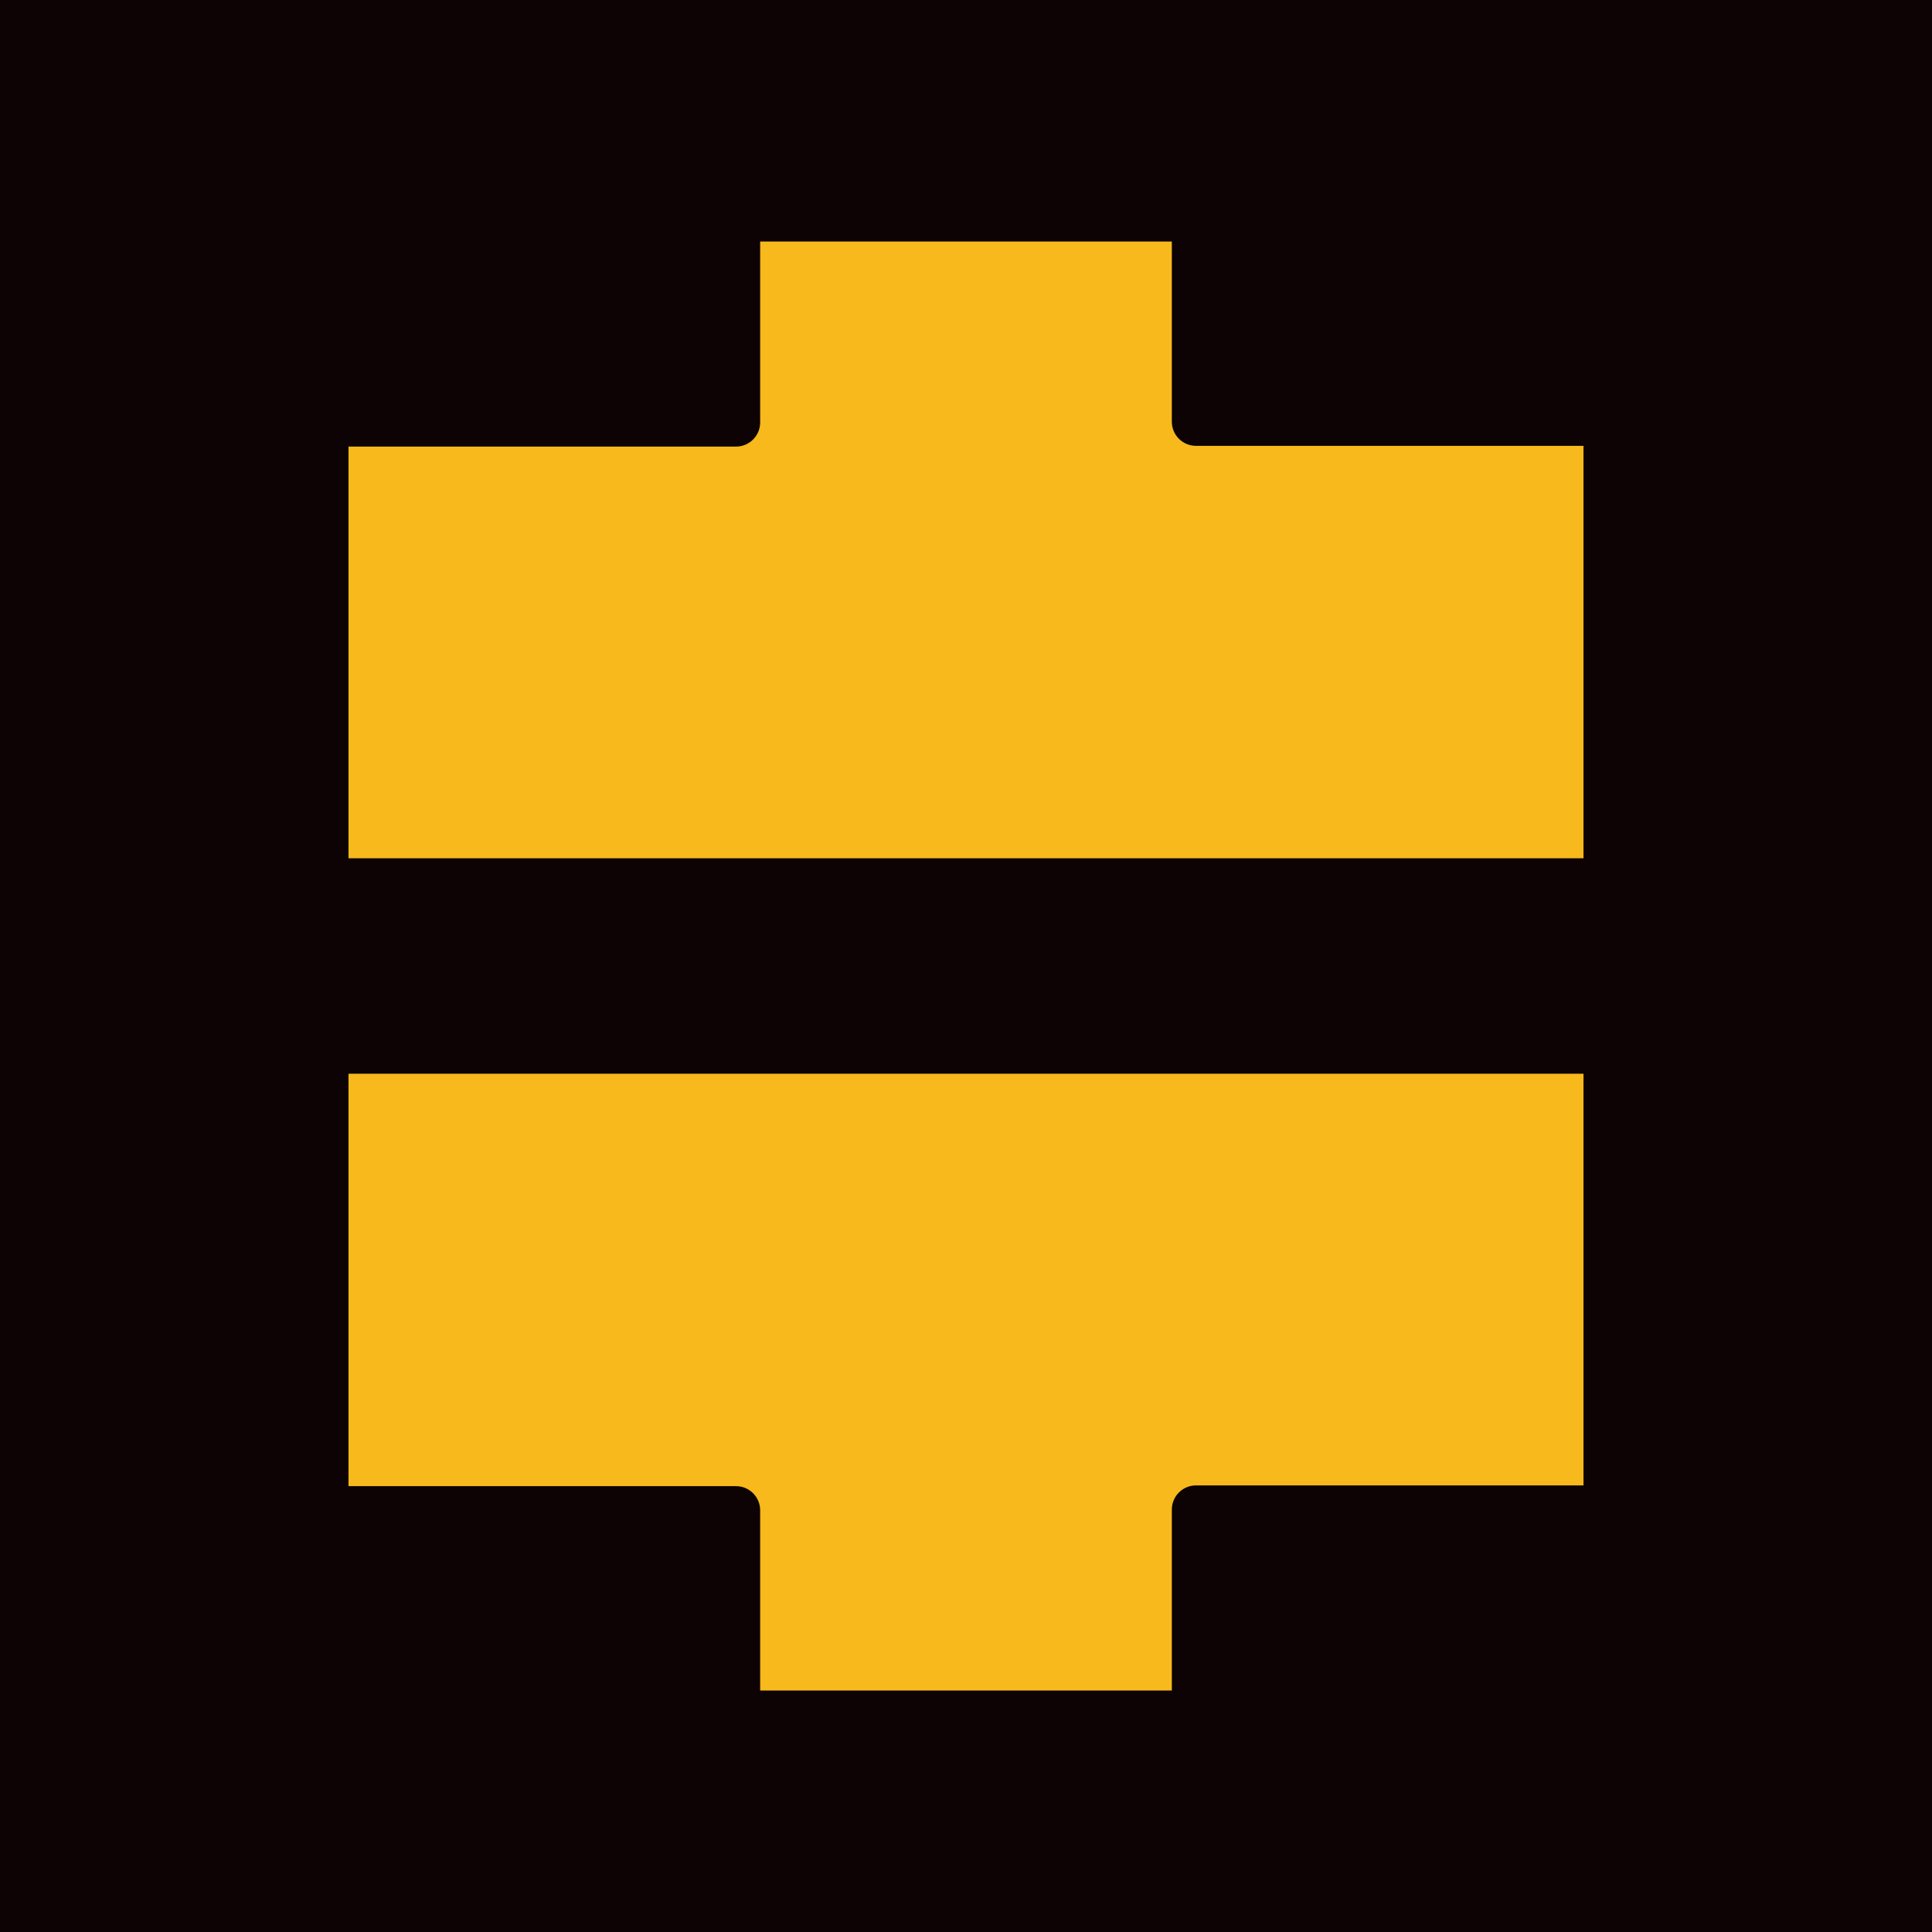
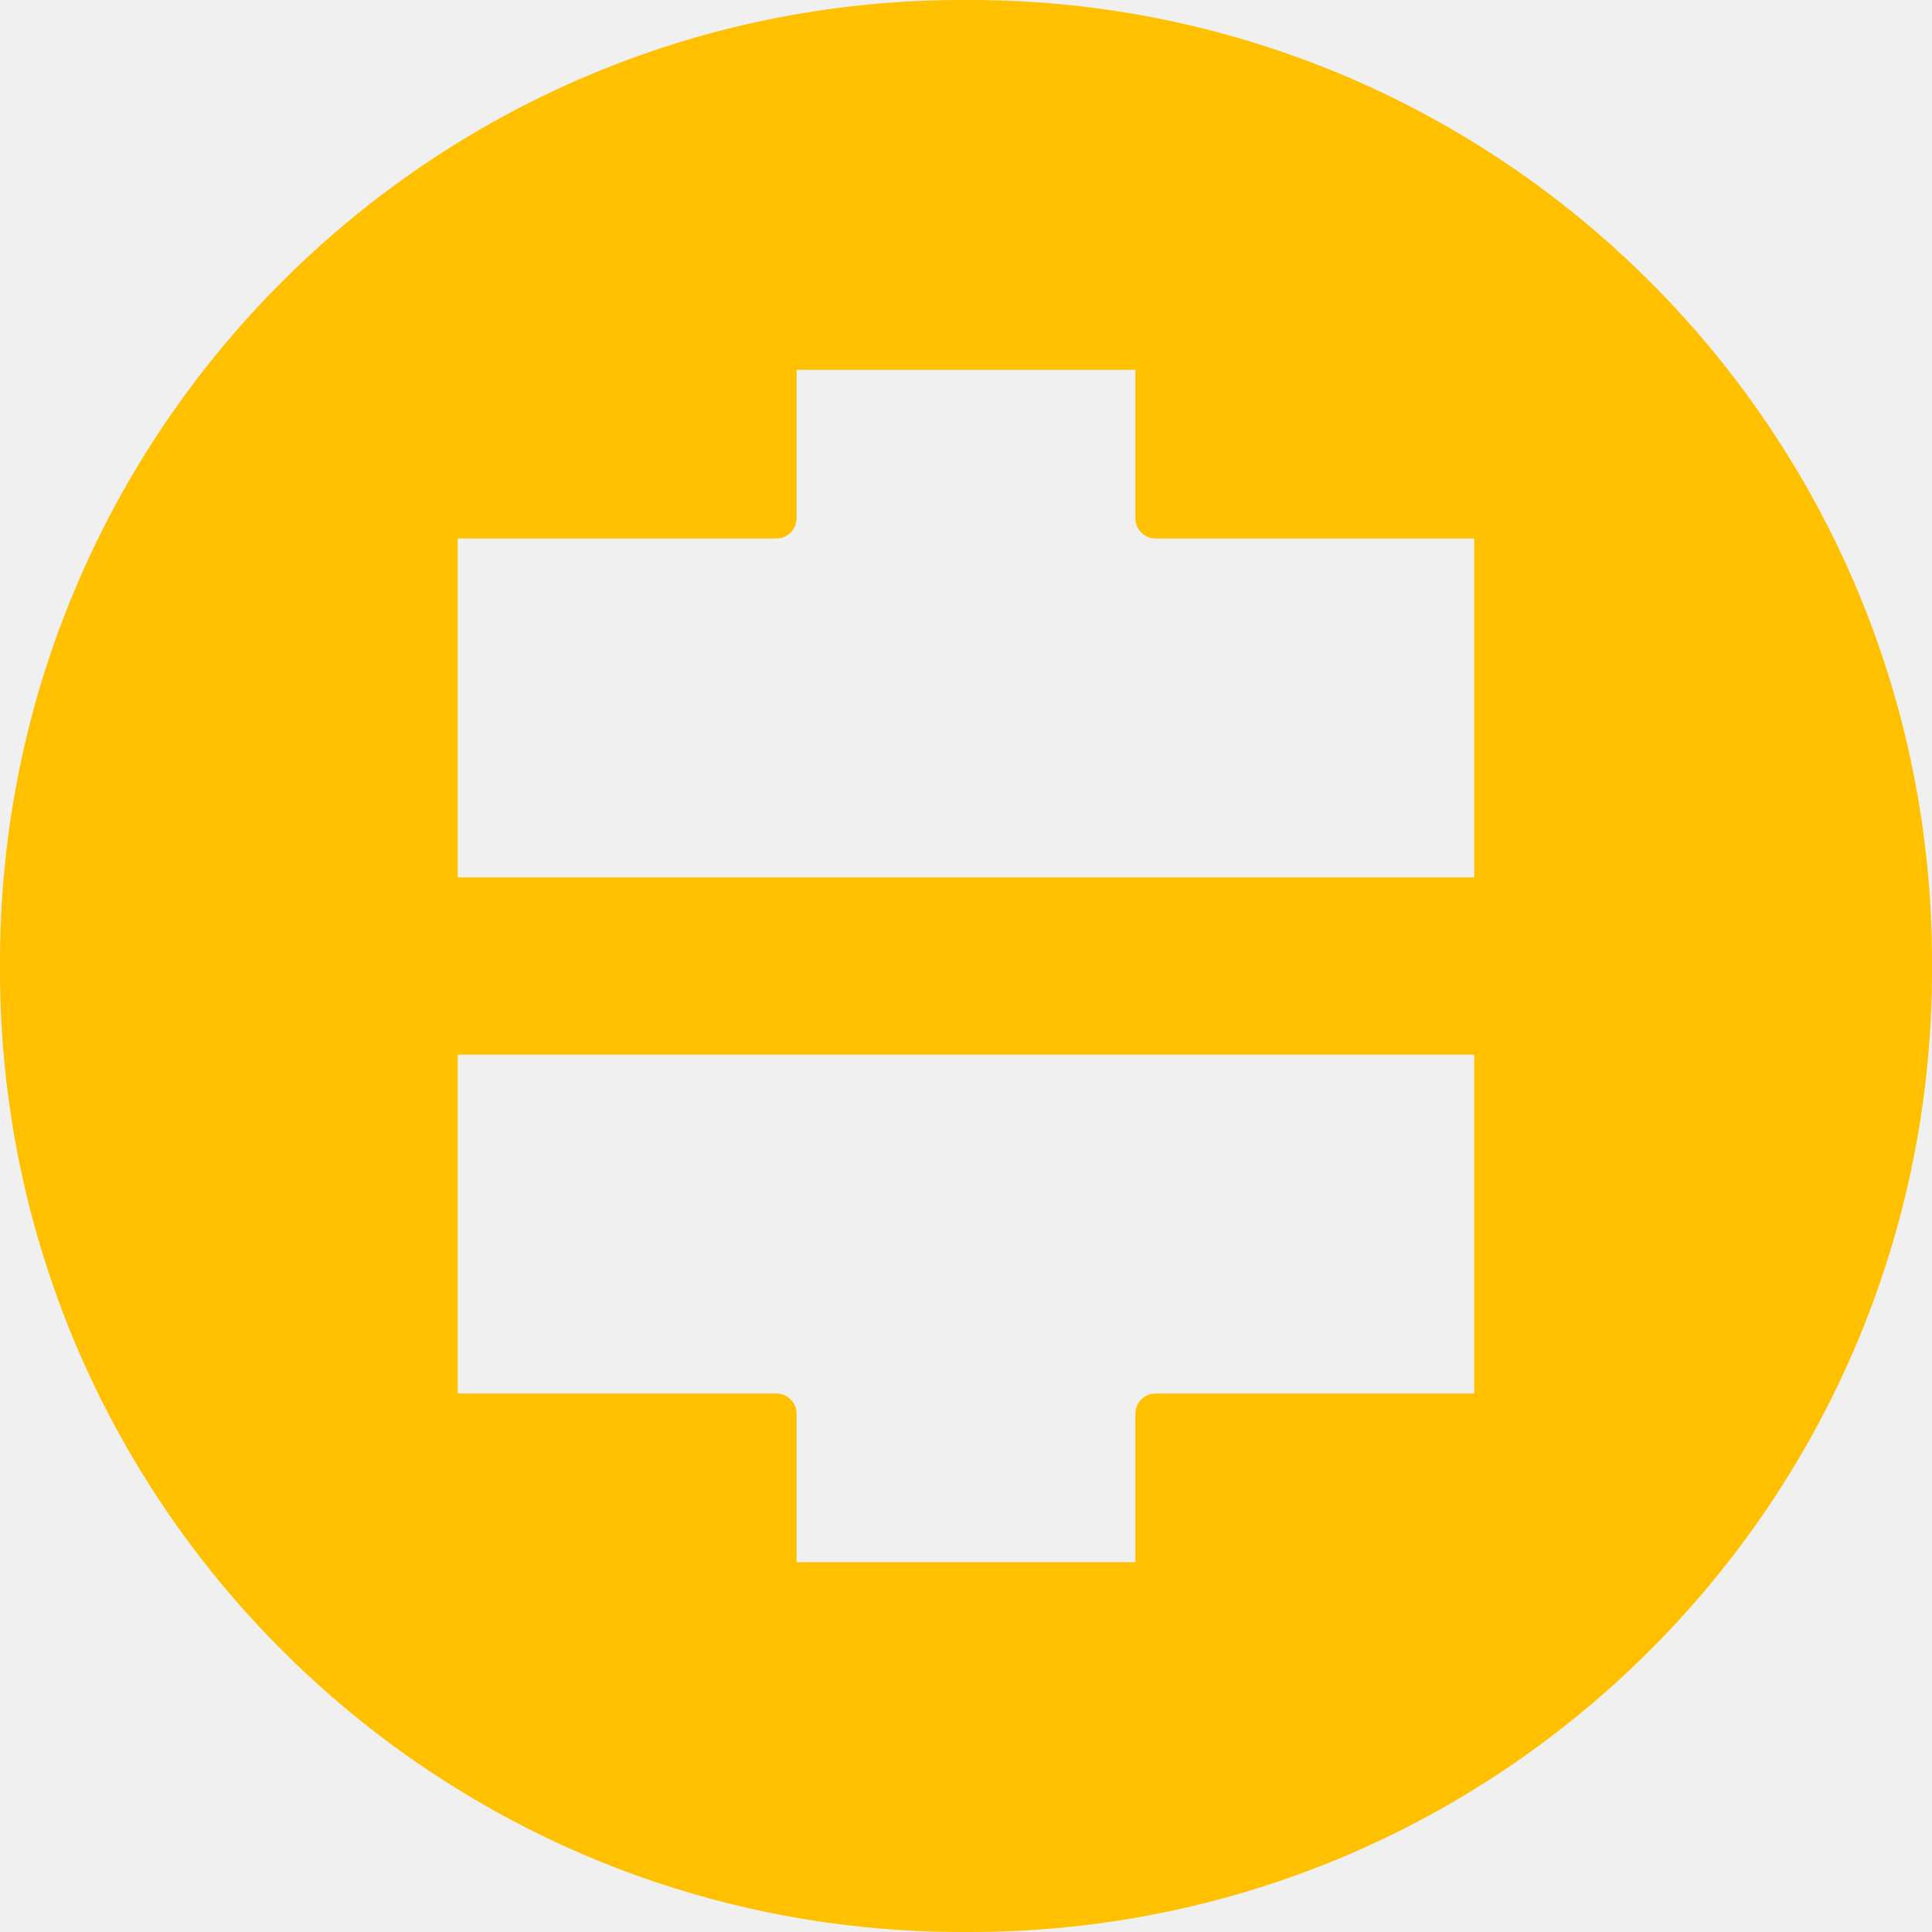
- <svg xmlns="http://www.w3.org/2000/svg" id="图层_1" data-name="图层 1" viewBox="0 0 52 52">
-   <defs>
-     <style>.cls-1{fill:#0e0304;}.cls-2{fill:#f7b91c;}</style>
-   </defs>
-   <rect class="cls-1" width="52" height="52" />
-   <path class="cls-2" d="M9.38,23.1H42.62V12H32.19a.65.65,0,0,1-.65-.65V6.5H20.46v4.87a.65.65,0,0,1-.65.65H9.38Z" />
-   <path class="cls-2" d="M42.62,28.9H9.38V40H19.81a.65.65,0,0,1,.65.65V45.5H31.54V40.63a.65.65,0,0,1,.65-.65H42.62Z" />
+ <svg xmlns="http://www.w3.org/2000/svg" version="1.1" id="图层_1" x="0px" y="0px" viewBox="0 0 512 512" style="enable-background:new 0 0 512 512;" xml:space="preserve">
+   <style type="text/css">
+ 	.st0{fill:#171717;}
+ 	.st1{fill:#EB5C20;}
+ 	.st2{fill:#1E5D91;}
+ 	.st3{fill:#E29227;}
+ 	.st4{fill:#1C9965;}
+ 	.st5{fill:#70BA33;}
+ 	.st6{fill:#C6224E;}
+ 	.st7{fill:#0E0304;}
+ 	.st8{fill:#29292C;}
+ 	.st9{fill:#B5B5B6;}
+ 	.st10{fill:#2E3032;}
+ 	.st11{fill:#1A1A1B;}
+ 	.st12{fill:#757579;}
+ 	.st13{fill:#DF5B23;}
+ 	.st14{fill:#221F20;}
+ 	.st15{fill:#F1AA43;}
+ 	.st16{fill:#EB9326;}
+ 	.st17{fill:#EE9F38;}
+ 	.st18{fill:#E8891D;}
+ 	.st19{fill:#EF9E36;}
+ 	.st20{fill:#F9C88E;}
+ 	.st21{fill:#CB838E;}
+ 	.st22{fill:#F7BF75;}
+ 	.st23{fill:#2F2833;}
+ 	.st24{fill:#403944;}
+ 	.st25{fill-rule:evenodd;clip-rule:evenodd;fill:#CCBCB1;}
+ 	.st26{fill-rule:evenodd;clip-rule:evenodd;fill:#393939;}
+ 	.st27{fill-rule:evenodd;clip-rule:evenodd;fill:#EF9839;}
+ 	.st28{fill-rule:evenodd;clip-rule:evenodd;fill:#EF993A;}
+ 	.st29{fill-rule:evenodd;clip-rule:evenodd;fill:#D07A32;}
+ 	.st30{fill-rule:evenodd;clip-rule:evenodd;fill:#E1893D;}
+ 	.st31{fill-rule:evenodd;clip-rule:evenodd;fill:#E28C38;}
+ 	.st32{fill-rule:evenodd;clip-rule:evenodd;fill:#E18B3C;}
+ 	.st33{fill-rule:evenodd;clip-rule:evenodd;fill:#DF7F24;}
+ 	.st34{fill-rule:evenodd;clip-rule:evenodd;fill:#DDCCC2;}
+ 	.st35{fill-rule:evenodd;clip-rule:evenodd;fill:#DF8C38;}
+ 	.st36{fill-rule:evenodd;clip-rule:evenodd;fill:#8B5930;}
+ 	.st37{fill:#1C5AA8;}
+ 	.st38{fill:#FFFFFF;}
+ 	.st39{fill:#2156A6;}
+ 	.st40{fill:#E7B41E;}
+ 	.st41{fill:#298CCD;}
+ 	.st42{fill:#123443;}
+ 	.st43{fill:#B8266A;}
+ 	.st44{fill:#1B4B68;}
+ 	.st45{fill:#040000;}
+ 	.st46{fill:#1C4157;}
+ 	.st47{fill:#4A6894;}
+ 	.st48{fill:#343535;}
+ 	.st49{fill:#3E5375;}
+ 	.st50{fill:#6CAACE;}
+ 	.st51{fill:#335C85;}
+ 	.st52{fill:#5294B1;}
+ 	.st53{fill-rule:evenodd;clip-rule:evenodd;fill:#5255A3;}
+ 	.st54{fill-rule:evenodd;clip-rule:evenodd;fill:#2B60AC;}
+ 	.st55{fill:#2B60AC;}
+ 	.st56{fill:#E8412E;}
+ 	.st57{fill:#E83F21;}
+ 	.st58{fill:#E33E28;}
+ 	.st59{fill:#E84138;}
+ 	.st60{fill:#E94526;}
+ 	.st61{fill:#E94423;}
+ 	.st62{fill:#E9481F;}
+ 	.st63{fill:#E94522;}
+ 	.st64{fill:#E9461F;}
+ 	.st65{fill:#E84236;}
+ 	.st66{fill:#E9471E;}
+ 	.st67{fill:#E6411D;}
+ 	.st68{fill:#E8412F;}
+ 	.st69{fill:#132533;}
+ 	.st70{fill:url(#SVGID_1_);}
+ 	.st71{fill:url(#SVGID_00000116914402085591734110000008638620030778837898_);}
+ 	.st72{fill:#CBCFD7;}
+ 	.st73{fill:url(#SVGID_00000062178364125811931280000008569254522002239154_);}
+ 	.st74{fill:url(#SVGID_00000160899691283798000200000008245275337138497152_);}
+ 	.st75{fill:#36B8B7;}
+ 	.st76{fill:#3EB4AD;}
+ 	.st77{fill:#3AB8B9;}
+ 	.st78{fill:#56BAB0;}
+ 	.st79{fill:#65BBB2;}
+ 	.st80{fill:#32B7B0;}
+ 	.st81{fill:#2EB6AE;}
+ 	.st82{fill:#48B6BC;}
+ 	.st83{fill:#4DB5BD;}
+ 	.st84{fill:#3EB4AE;}
+ 	.st85{fill:#57BBB1;}
+ 	.st86{fill:#060909;}
+ 	.st87{fill:#061014;}
+ 	.st88{fill:#FAFAFB;}
+ 	.st89{fill:#F6F7F7;}
+ 	.st90{fill:#F7F7F7;}
+ 	.st91{fill:#F6F6F6;}
+ 	.st92{fill:#7CB8BD;}
+ 	.st93{fill:#3FB5B7;}
+ 	.st94{fill:#4DB6B9;}
+ 	.st95{fill:#F4F5F5;}
+ 	.st96{fill:#F5F5F5;}
+ 	.st97{fill:#070505;}
+ 	.st98{fill:#F4F3F3;}
+ 	.st99{fill:#050202;}
+ 	.st100{fill:#71BCBA;}
+ 	.st101{fill:#73BBB8;}
+ 	.st102{fill:#76BEBC;}
+ 	.st103{fill:#83B8B8;}
+ 	.st104{fill:#3DB9B5;}
+ 	.st105{fill:#40BABA;}
+ 	.st106{fill:#36B8B6;}
+ 	.st107{fill:#28B6B2;}
+ 	.st108{fill:#231815;stroke:#FFFFFF;stroke-width:0.187;stroke-miterlimit:10;}
+ 	.st109{fill:#023592;}
+ 	.st110{fill-rule:evenodd;clip-rule:evenodd;fill:#60BEA1;}
+ 	.st111{fill:#FFFFFF;stroke:#FFFFFF;stroke-width:0.187;stroke-miterlimit:10;}
+ 	.st112{fill:#7C2B7F;}
+ 	.st113{fill:#752C7F;}
+ 	.st114{fill:#EE8753;}
+ 	.st115{fill:#F09D47;}
+ 	.st116{fill:#EF944D;}
+ 	.st117{fill:#EE8C51;}
+ 	.st118{fill:#EC795A;}
+ 	.st119{fill:#F0984B;}
+ 	.st120{fill:#EB715E;}
+ 	.st121{fill:#9E2F7F;}
+ 	.st122{fill:#AA2E7E;}
+ 	.st123{fill:#EC7C5D;}
+ 	.st124{fill:#C4337F;}
+ 	.st125{fill:#932D7F;}
+ 	.st126{fill:#A42F7E;}
+ 	.st127{fill:#BD317E;}
+ 	.st128{fill:#B8327F;}
+ 	.st129{fill:#B2317E;}
+ 	.st130{fill:#992D7F;}
+ 	.st131{fill:#CA347F;}
+ 	.st132{fill:#8C2D7F;}
+ 	.st133{fill:#D0357F;}
+ 	.st134{fill:#AE307E;}
+ 	.st135{fill:#EC765E;}
+ 	.st136{fill:#DB377F;}
+ 	.st137{fill:#E44676;}
+ 	.st138{fill:#862C7E;}
+ 	.st139{fill:#E96B64;}
+ 	.st140{fill:#D6357F;}
+ 	.st141{fill:#E96B62;}
+ 	.st142{fill:#E13A80;}
+ 	.st143{fill:#E13D7E;}
+ 	.st144{fill:#822B7F;}
+ 	.st145{fill:#E54D75;}
+ 	.st146{fill:#33A2D3;}
+ 	.st147{fill:#E3417B;}
+ 	.st148{fill:#E65371;}
+ 	.st149{fill:#E65B6C;}
+ 	.st150{fill:#E96764;}
+ 	.st151{fill:#E85F68;}
+ 	.st152{fill:#E96366;}
+ 	.st153{fill:#EA6F67;}
+ 	.st154{fill:#E6566D;}
+ 	.st155{fill:#EA6C6C;}
+ 	.st156{fill:#E7606E;}
+ 	.st157{fill:#EB7563;}
+ 	.st158{fill:#EC7C69;}
+ 	.st159{fill:#E8687D;}
+ 	.st160{fill:#E0EDF7;}
+ 	.st161{fill:#E9676E;}
+ 	.st162{fill:#E9B536;}
+ 	.st163{fill:#864690;}
+ 	.st164{fill:#334190;}
+ 	.st165{fill:#6A438D;}
+ 	.st166{fill:#6B438D;}
+ 	.st167{fill:#6B448D;}
+ 	.st168{fill:#3A4291;}
+ 	.st169{fill:#81458F;}
+ 	.st170{fill:#644390;}
+ 	.st171{fill:#9E458E;}
+ 	.st172{fill:#98468F;}
+ 	.st173{fill:#92468F;}
+ 	.st174{fill:#8D458F;}
+ 	.st175{fill:#9B468F;}
+ 	.st176{fill:#90468E;}
+ 	.st177{fill:#9C468F;}
+ 	.st178{fill:#A3458D;}
+ 	.st179{fill:#4E4491;}
+ 	.st180{fill:#434291;}
+ 	.st181{fill:#534290;}
+ 	.st182{fill:#6E4591;}
+ 	.st183{fill:#754490;}
+ 	.st184{fill:#5F4390;}
+ 	.st185{fill:#7B4490;}
+ 	.st186{fill:#584390;}
+ 	.st187{fill:#594390;}
+ 	.st188{fill:#474392;}
+ 	.st189{fill:#B3458C;}
+ 	.st190{fill:#6A4491;}
+ 	.st191{fill:#AE468C;}
+ 	.st192{fill:#97458F;}
+ 	.st193{fill:#B6468C;}
+ 	.st194{fill:#9B458E;}
+ 	.st195{fill:#C4468C;}
+ 	.st196{fill:#BD478C;}
+ 	.st197{fill:#AA468D;}
+ 	.st198{fill:#A7468D;}
+ 	.st199{fill:#B3468D;}
+ 	.st200{fill:#B0458C;}
+ 	.st201{fill:#BC468C;}
+ 	.st202{fill:#AF458C;}
+ 	.st203{fill:#B9468C;}
+ 	.st204{fill:#BD468B;}
+ 	.st205{fill:#BA468C;}
+ 	.st206{enable-background:new    ;}
+ 	.st207{fill:#1D1E1D;}
+ 	.st208{fill:url(#Fill_1_00000093178437361991815530000016357840351251140505_);}
+ 	.st209{fill:url(#Fill_3_00000101822171065660812080000007120926850662638469_);}
+ 	.st210{fill:url(#Fill_5_00000119118506201298648220000010021673159364550051_);}
+ 	.st211{fill:#1E201F;}
+ 	.st212{fill:#3AB9B5;}
+ 	.st213{fill:#27B4B0;}
+ 	.st214{fill:#009694;}
+ 	.st215{fill:#554B9D;}
+ 	.st216{clip-path:url(#SVGID_00000169551579619950043620000005970385189230435258_);}
+ 	.st217{fill:#070181;}
+ 	.st218{fill:#FEC701;}
+ 	.st219{fill:#231F8F;}
+ 	.st220{fill:#20282A;}
+ 	.st221{fill:#060081;}
+ 	.st222{fill:#FE8A01;}
+ 	.st223{fill:#FE9301;}
+ 	.st224{fill:#FE8E02;}
+ 	.st225{fill:#FE9800;}
+ 	.st226{fill:#FDC303;}
+ 	.st227{fill:#FE9106;}
+ 	.st228{fill:#FEBD01;}
+ 	.st229{fill:#FDB700;}
+ 	.st230{fill:#FEC202;}
+ 	.st231{fill:#FEB200;}
+ 	.st232{fill:#E6FBF8;}
+ 	.st233{fill:#94AED1;}
+ 	.st234{fill:#C4E6E7;}
+ 	.st235{fill:#B6D9E6;}
+ 	.st236{fill:#D2F8F4;}
+ 	.st237{fill:#AFD0E2;}
+ 	.st238{fill:#FED005;}
+ 	.st239{fill:#0241A9;}
+ 	.st240{fill:#052C9B;}
+ 	.st241{fill:#CFF7F4;}
+ 	.st242{fill:#93ADD1;}
+ 	.st243{fill:#D0F8F4;}
+ 	.st244{fill:#E6FBF9;}
+ 	.st245{fill:#FDC802;}
+ 	.st246{fill:#B0D1E2;}
+ 	.st247{fill:#AFD1E2;}
+ 	.st248{fill:#ADCEE9;}
+ 	.st249{fill:#CDF3FC;}
+ 	.st250{fill:#AECFE9;}
+ 	.st251{fill:#CDF4F2;}
+ 	.st252{fill:#CBF2F1;}
+ 	.st253{fill:#FBB61F;}
+ 	.st254{fill:#FAAE29;}
+ 	.st255{fill:#A3C2DB;}
+ 	.st256{fill:#B1D3E3;}
+ 	.st257{fill:#C6E0D9;}
+ 	.st258{fill:#C5D7E8;}
+ 	.st259{fill:#C1E6EC;}
+ 	.st260{fill:#A7C8DE;}
+ 	.st261{fill:#A7B8D8;}
+ 	.st262{fill:#C4DEE9;}
+ 	.st263{fill:#9FBDD9;}
+ 	.st264{fill:#FE9D01;}
+ 	.st265{fill:#FEAF02;}
+ 	.st266{fill:#CFF5F1;}
+ 	.st267{fill:#0D0884;}
+ 	.st268{fill:#CFF6F3;}
+ 	.st269{fill:#FEA500;}
+ 	.st270{fill:#FEA000;}
+ 	.st271{fill:#FEAB01;}
+ 	.st272{fill:#738ECF;}
+ 	.st273{fill:#062D9C;}
+ 	.st274{fill:#728DCF;}
+ 	.st275{fill:#FABD15;}
+ 	.st276{fill:#FDBF08;}
+ 	.st277{fill:#FAB91A;}
+ 	.st278{fill:#F9C107;}
+ 	.st279{fill:#F7B91C;}
+ 	.st280{fill:#FFC000;}
+ 	.st281{fill-rule:evenodd;clip-rule:evenodd;fill:#FFFFFF;}
+ 	.st282{fill:#10B981;}
+ 	.st283{fill:#EF4444;}
+ 	.st284{fill:#353535;}
+ 	.st285{fill:#2F49D1;}
+ 	.st286{fill:#1E1E1E;}
+ 	.st287{fill:#FF0060;}
+ 	.st288{fill:#FF6000;}
+ 	.st289{fill:#DEFF00;}
+ 	.st290{fill:#7EFF00;}
+ 	.st291{fill:#1EFF00;}
+ 	.st292{fill:#00FF42;}
+ 	.st293{fill:#00FFA2;}
+ 	.st294{fill:#00FCFF;}
+ 	.st295{fill:#00A2FF;}
+ 	.st296{fill:#0042FF;}
+ 	.st297{fill:#1E00FF;}
+ 	.st298{fill:#7E00FF;}
+ 	.st299{fill:#DE00FF;}
+ 	.st300{fill:#FF00C0;}
+ 	.st301{fill:#FF0000;}
+ 	.st302{fill:none;stroke:#000000;stroke-width:1;stroke-linejoin:round;stroke-miterlimit:5.774;}
+ 	.st303{fill:none;stroke:#000000;stroke-width:1;stroke-miterlimit:5.774;}
+ 	.st304{fill:#FF91E4;}
+ 	.st305{fill:#FFBA91;}
+ 	.st306{fill:#FF9191;}
+ 	.st307{fill:#FF91BA;}
+ 	.st308{fill:#370070;}
+ 	.st309{fill:#620070;}
+ 	.st310{fill:#700054;}
+ 	.st311{fill:#70002A;}
+ 	.st312{fill:#700000;}
+ 	.st313{fill:#702A00;}
+ 	.st314{fill:#705400;}
+ 	.st315{fill:#627000;}
+ 	.st316{fill:#377000;}
+ 	.st317{fill:#0D7000;}
+ 	.st318{fill:#00701D;}
+ 	.st319{fill:#007047;}
+ 	.st320{fill:#006F70;}
+ 	.st321{fill:#004770;}
+ 	.st322{fill:#001D70;}
+ 	.st323{fill:#0D0070;}
+ 	.st324{fill:#F191FF;}
+ 	.st325{fill:#C791FF;}
+ 	.st326{fill:#9E91FF;}
+ 	.st327{fill:#91ADFF;}
+ 	.st328{fill:#91D7FF;}
+ 	.st329{fill:#91FEFF;}
+ 	.st330{fill:#91FFD7;}
+ 	.st331{fill:#91FFAD;}
+ 	.st332{fill:#9EFF91;}
+ 	.st333{fill:#C7FF91;}
+ 	.st334{fill:#F1FF91;}
+ 	.st335{fill:#FFE491;}
+ 	.st336{fill:none;stroke:#000000;stroke-width:1.5;stroke-linejoin:round;stroke-miterlimit:5.774;}
+ 	.st337{fill:none;stroke:#000000;stroke-width:1.5;stroke-miterlimit:5.774;}
+ 	.st338{fill:#231815;}
+ 	.st339{fill:#1A1A1A;}
+ 	.st340{fill:#009FE8;}
+ 	.st341{fill:#0085D0;}
+ 	.st342{fill:#0068B6;}
+ 	.st343{fill:#00469B;}
+ 	.st344{fill:#1D2087;}
+ 	.st345{fill:#5F1985;}
+ 	.st346{fill:#910782;}
+ 	.st347{fill:#BD0080;}
+ 	.st348{fill:#E3007F;}
+ 	.st349{fill:#E40069;}
+ 	.st350{fill:#E4004F;}
+ 	.st351{fill:#E50032;}
+ 	.st352{fill:#E50012;}
+ 	.st353{fill:#EA6000;}
+ 	.st354{fill:#F29600;}
+ 	.st355{fill:#FBC600;}
+ 	.st356{fill:#FFF000;}
+ 	.st357{fill:#CEDA00;}
+ 	.st358{fill:#8DC21F;}
+ 	.st359{fill:#1EAA39;}
+ 	.st360{fill:#009844;}
+ 	.st361{fill:#009A6B;}
+ 	.st362{fill:#009D95;}
+ 	.st363{fill:#009FC0;}
+ 	.st364{fill:#0086C2;}
+ 	.st365{fill:#0071AE;}
+ 	.st366{fill:#005698;}
+ 	.st367{fill:#003883;}
+ 	.st368{fill:#161573;}
+ 	.st369{fill:#4F0B71;}
+ 	.st370{fill:#7A006E;}
+ 	.st371{fill:#9D006B;}
+ 	.st372{fill:#BD006A;}
+ 	.st373{fill:#BD0057;}
+ 	.st374{fill:#BD0040;}
+ 	.st375{fill:#BD0027;}
+ 	.st376{fill:#BE0008;}
+ 	.st377{fill:#C24E00;}
+ 	.st378{fill:#C87D00;}
+ 	.st379{fill:#CEA400;}
+ 	.st380{fill:#D4C600;}
+ 	.st381{fill:#AAB500;}
+ 	.st382{fill:#75A215;}
+ 	.st383{fill:#138F2E;}
+ 	.st384{fill:#008139;}
+ 	.st385{fill:#008259;}
+ 	.st386{fill:#00837E;}
+ 	.st387{fill:#0085A1;}
+ 	.st388{fill:#006794;}
+ 	.st389{fill:#005586;}
+ 	.st390{fill:#003F76;}
+ 	.st391{fill:#002566;}
+ 	.st392{fill:#080058;}
+ 	.st393{fill:#3B0056;}
+ 	.st394{fill:#5D0053;}
+ 	.st395{fill:#790050;}
+ 	.st396{fill:#90004F;}
+ 	.st397{fill:#90003F;}
+ 	.st398{fill:#8F002C;}
+ 	.st399{fill:#8F0015;}
+ 	.st400{fill:#900000;}
+ 	.st401{fill:#923700;}
+ 	.st402{fill:#975C00;}
+ 	.st403{fill:#9B7C00;}
+ 	.st404{fill:#9F9500;}
+ 	.st405{fill:#808800;}
+ 	.st406{fill:#567B03;}
+ 	.st407{fill:#006E1D;}
+ 	.st408{fill:#006428;}
+ 	.st409{fill:#006442;}
+ 	.st410{fill:#006560;}
+ 	.st411{fill:#00677D;}
+ 	.st412{fill:#004061;}
+ 	.st413{fill:#003257;}
+ 	.st414{fill:#00204C;}
+ 	.st415{fill:#000640;}
+ 	.st416{fill:#000036;}
+ 	.st417{fill:#1F0035;}
+ 	.st418{fill:#390032;}
+ 	.st419{fill:#4E002F;}
+ 	.st420{fill:#5F002D;}
+ 	.st421{fill:#5E001F;}
+ 	.st422{fill:#5E000E;}
+ 	.st423{fill:#5E0000;}
+ 	.st424{fill:#5D0000;}
+ 	.st425{fill:#5F1900;}
+ 	.st426{fill:#613600;}
+ 	.st427{fill:#644C00;}
+ 	.st428{fill:#675E00;}
+ 	.st429{fill:#505600;}
+ 	.st430{fill:#314D00;}
+ 	.st431{fill:#004502;}
+ 	.st432{fill:#003F0D;}
+ 	.st433{fill:#003F25;}
+ 	.st434{fill:#00403B;}
+ 	.st435{fill:#00404F;}
+ 	.st436{fill:#00459B;}
+ 	.st437{fill:#FFFFFF;stroke:#CCCCCC;stroke-width:1.174;}
+ 	.st438{fill:#003782;}
+ 	.st439{fill:#002465;}
+ 	.st440{fill:#000540;}
+ 	.st441{fill-rule:evenodd;clip-rule:evenodd;fill:#FAFAFA;}
+ 	.st442{fill-rule:evenodd;clip-rule:evenodd;fill:#F5F5F5;}
+ 	.st443{fill-rule:evenodd;clip-rule:evenodd;fill:#EEEEEE;}
+ 	.st444{fill-rule:evenodd;clip-rule:evenodd;fill:#E0E0E0;}
+ 	.st445{fill-rule:evenodd;clip-rule:evenodd;fill:#BDBDBD;}
+ 	.st446{fill-rule:evenodd;clip-rule:evenodd;fill:#9E9E9E;}
+ 	.st447{fill-rule:evenodd;clip-rule:evenodd;fill:#757575;}
+ 	.st448{fill-rule:evenodd;clip-rule:evenodd;fill:#616161;}
+ 	.st449{fill-rule:evenodd;clip-rule:evenodd;fill:#424242;}
+ 	.st450{fill-rule:evenodd;clip-rule:evenodd;fill:#212121;}
+ 	.st451{fill:#1F1C1D;}
+ 	.st452{fill:#504E4E;}
+ 	.st453{fill:#373536;}
+ 	.st454{fill:#686767;}
+ 	.st455{fill:#2B2929;}
+ 	.st456{fill:#747474;}
+ 	.st457{fill:#444242;}
+ 	.st458{fill:#5C5B5B;}
+ 	.st459{fill:#393536;}
+ 	.st460{fill:#9C9A9B;}
+ 	.st461{fill:#6A6868;}
+ 	.st462{fill:#CDCDCD;}
+ 	.st463{fill:#514F4F;}
+ 	.st464{fill:#E6E6E6;}
+ 	.st465{fill:#838182;}
+ 	.st466{fill:#B5B3B4;}
+ 	.st467{fill:#060203;}
+ 	.st468{fill:#030102;}
+ 	.st469{fill:#040202;}
+ 	.st470{fill:#010101;}
+ 	.st471{fill:#040203;}
+ 	.st472{fill:#010000;}
+ 	.st473{fill:#020101;}
+ 	.st474{fill:#070304;}
+ 	.st475{opacity:0.4;}
+ 	.st476{fill:#757572;}
+ 	.st477{fill:none;}
+ 	.st478{fill-rule:evenodd;clip-rule:evenodd;fill:#B5B5B6;}
+ 	.st479{fill:#DE5924;}
+ 	.st480{fill:#D35A27;}
+ 	.st481{fill:#09AEE8;}
+ 	.st482{fill:#8F3A97;}
+ 	.st483{fill:#E6359D;}
+ 	.st484{fill:#F15E2B;}
+ 	.st485{fill:#F4A61E;}
+ 	.st486{fill:#F4CD1E;}
+ 	.st487{fill-rule:evenodd;clip-rule:evenodd;fill:#010101;}
+ 	.st488{fill-rule:evenodd;clip-rule:evenodd;fill:#F5C701;}
+ 	.st489{fill-rule:evenodd;clip-rule:evenodd;fill:#FFC000;}
+ 	.st490{fill:none;stroke:#000000;stroke-width:6;stroke-linecap:round;stroke-linejoin:round;stroke-miterlimit:10;}
+ 	.st491{fill-rule:evenodd;clip-rule:evenodd;fill:#1EAA39;}
+ 	.st492{fill:#FFF800;}
+ 	.st493{fill:#F7931A;}
+ 	.st494{fill:#D8D8D8;}
+ 	.st495{fill:#343434;}
+ 	.st496{fill:#8C8C8C;}
+ 	.st497{fill:#3C3C3B;}
+ 	.st498{fill:#141414;}
+ 	.st499{fill:#393939;}
+ 	.st500{fill-rule:evenodd;clip-rule:evenodd;fill:#50AF95;}
+ 	.st501{fill:#2775CA;}
+ 	.st502{fill:#F0B90B;stroke:#F0B90B;}
+ 	.st503{fill-rule:evenodd;clip-rule:evenodd;fill:#F0B90B;}
+ 	.st504{fill:#F5AC37;}
+ 	.st505{fill:#FEFEFD;}
+ 	.st506{fill:#222222;}
+ 	.st507{fill:#535353;}
+ 	.st508{fill:#424242;}
+ 	.st509{fill:#646464;}
+ 	.st510{fill:#ADADAD;}
+ 	.st511{fill:#7A7A7A;}
+ 	.st512{fill:#919191;}
+ 	.st513{fill:#CBCBCB;}
+ 	.st514{fill:#161616;}
+ 	.st515{fill:#151515;}
+ 	.st516{fill:#3C3C3C;}
+ 	.st517{fill:#3A3A3A;}
+ 	.st518{fill:#6B6B6B;}
+ 	.st519{fill:#A7A7A7;}
+ 	.st520{fill:#6E6E6E;}
+ 	.st521{fill:#A1A1A1;}
+ 	.st522{fill:#FDFDFD;}
+ </style>
+   <path class="st280" d="M257,0h-2C114.2,0,0,114.2,0,255v2c0,140.8,114.2,255,255,255h2c140.8,0,255-114.2,255-255v-2  C512,114.2,397.8,0,257,0z M121.3,142.7h84.5c2.9,0,5.3-2.4,5.3-5.3V98h89.8v39.4c0,2.9,2.4,5.3,5.3,5.3h84.5v89.8l-269.4,0V142.7z   M390.7,369.3l-84.5,0c-2.9,0-5.3,2.4-5.3,5.3l0,39.4l-89.8,0v-39.4c0-2.9-2.4-5.3-5.3-5.3h-84.5l0-89.8l269.4,0L390.7,369.3z" />
+   <g>
+ </g>
</svg>
